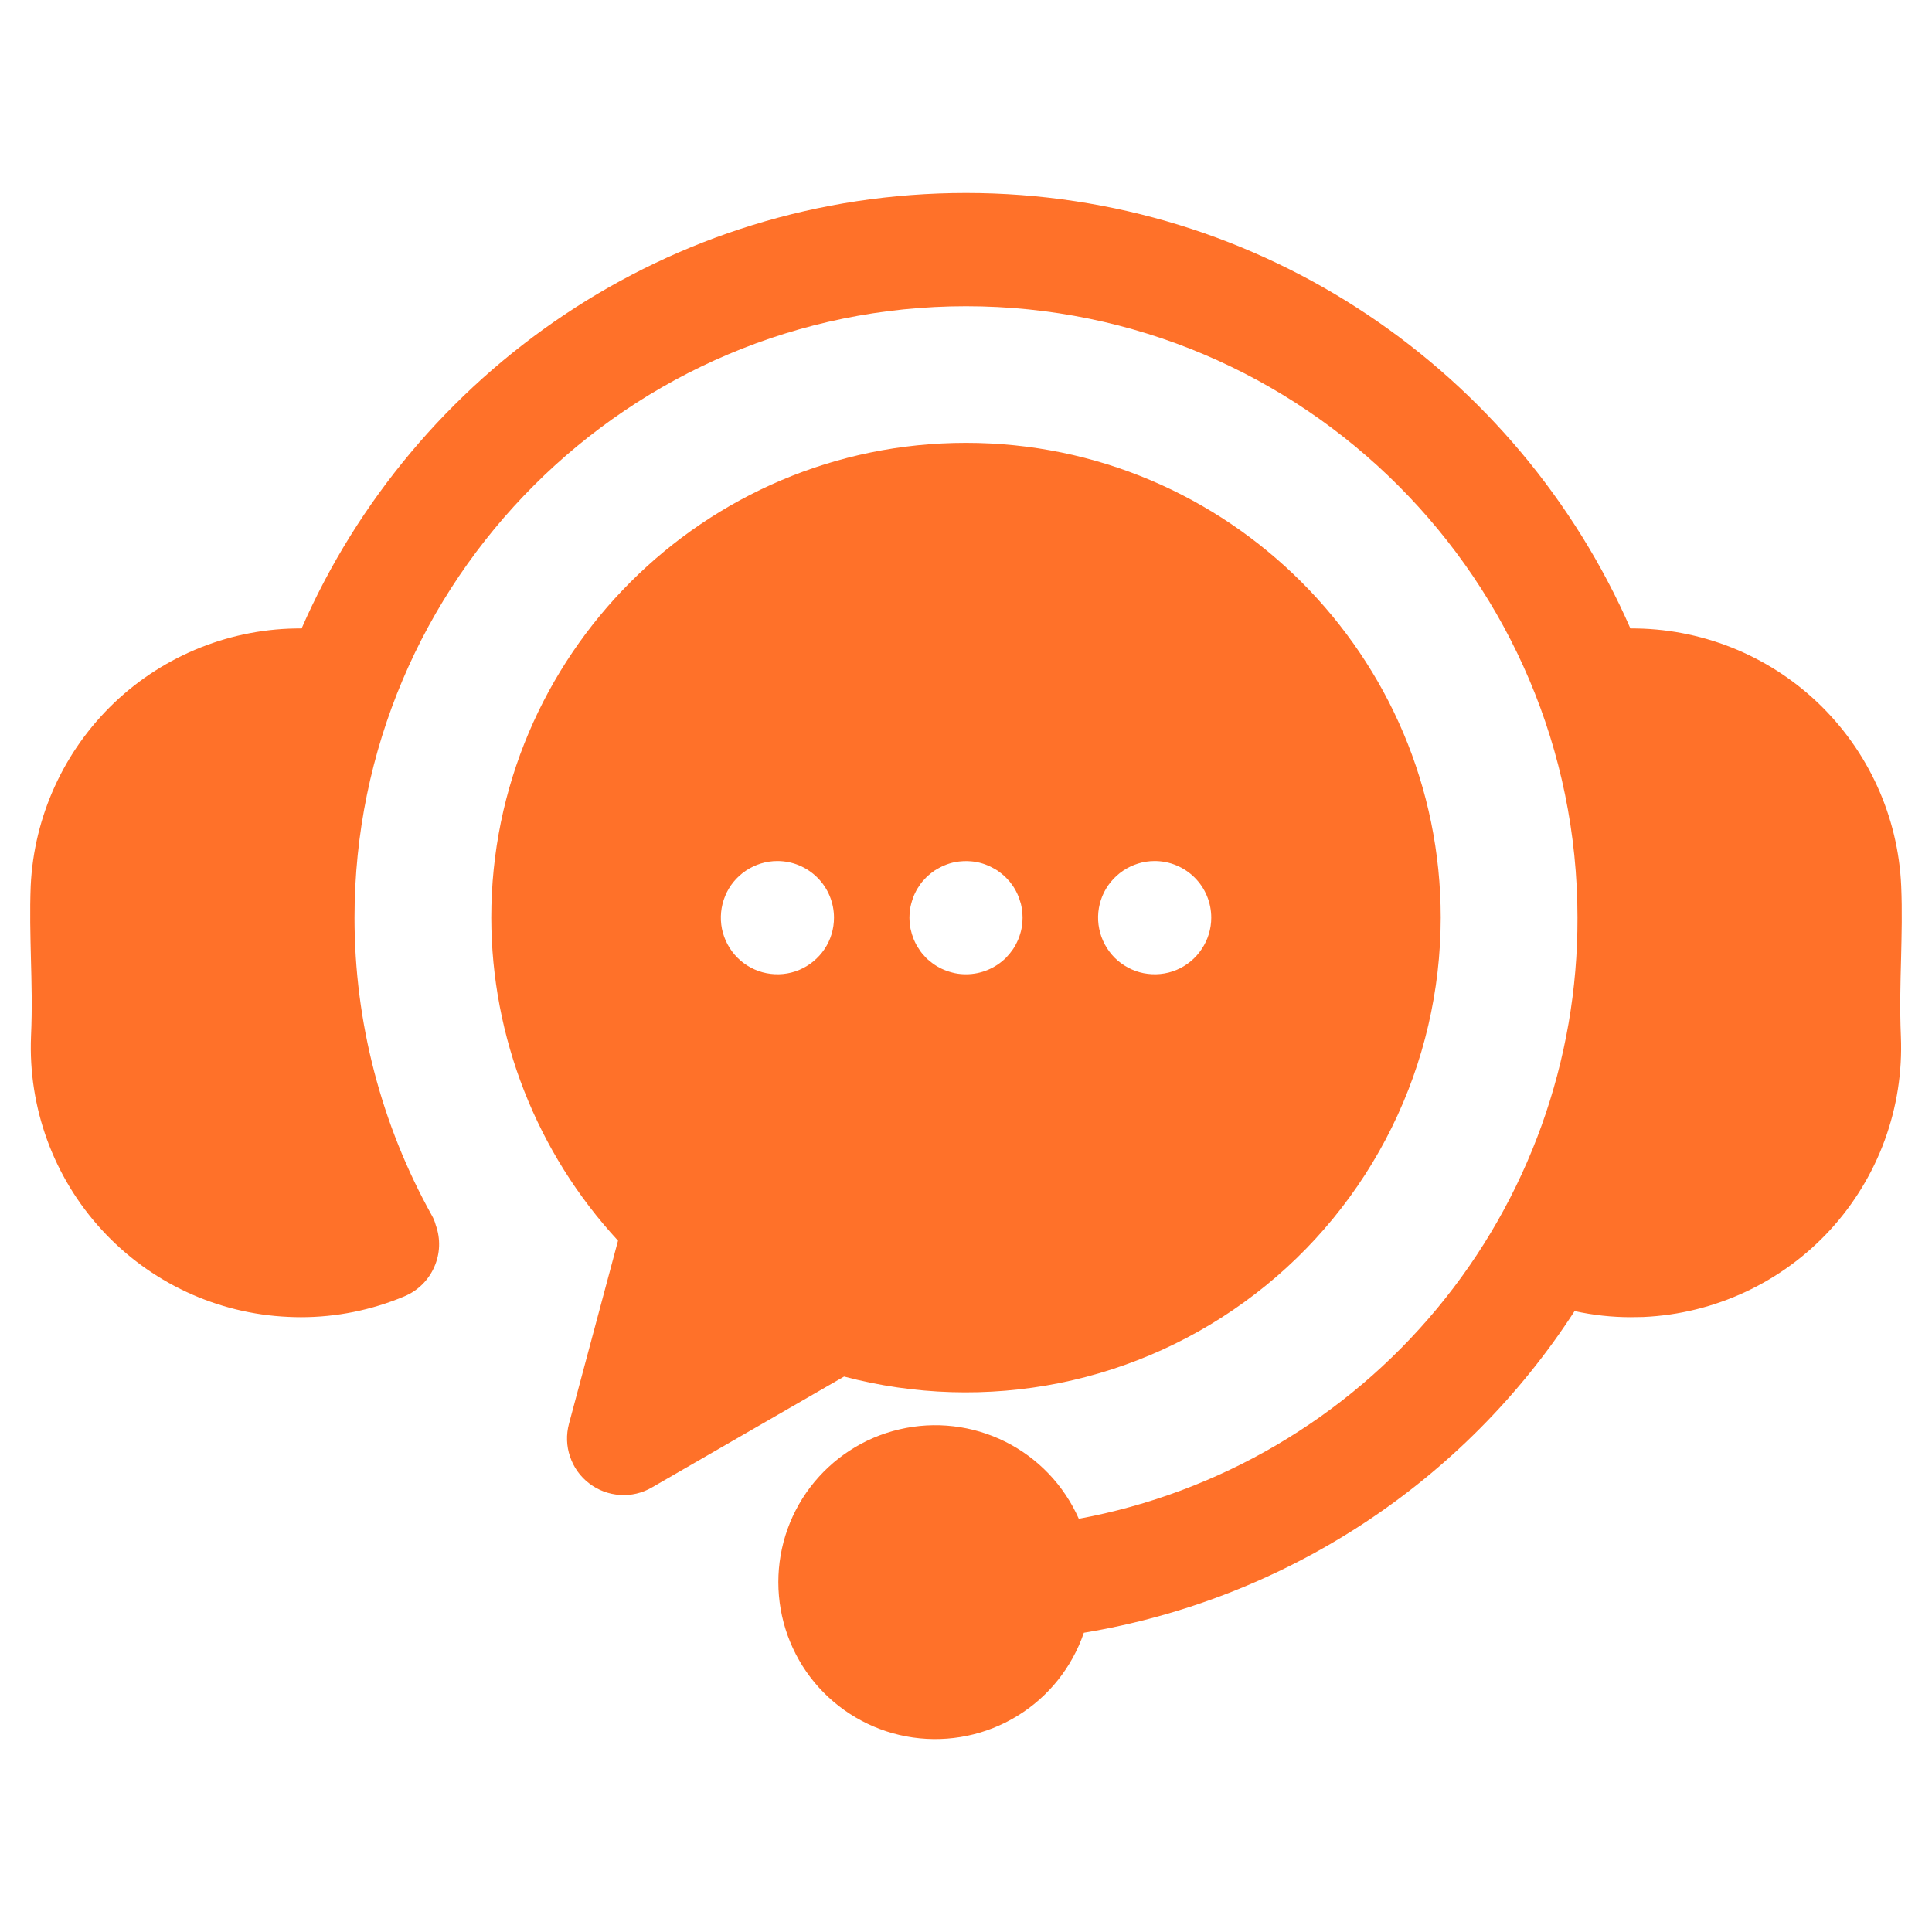
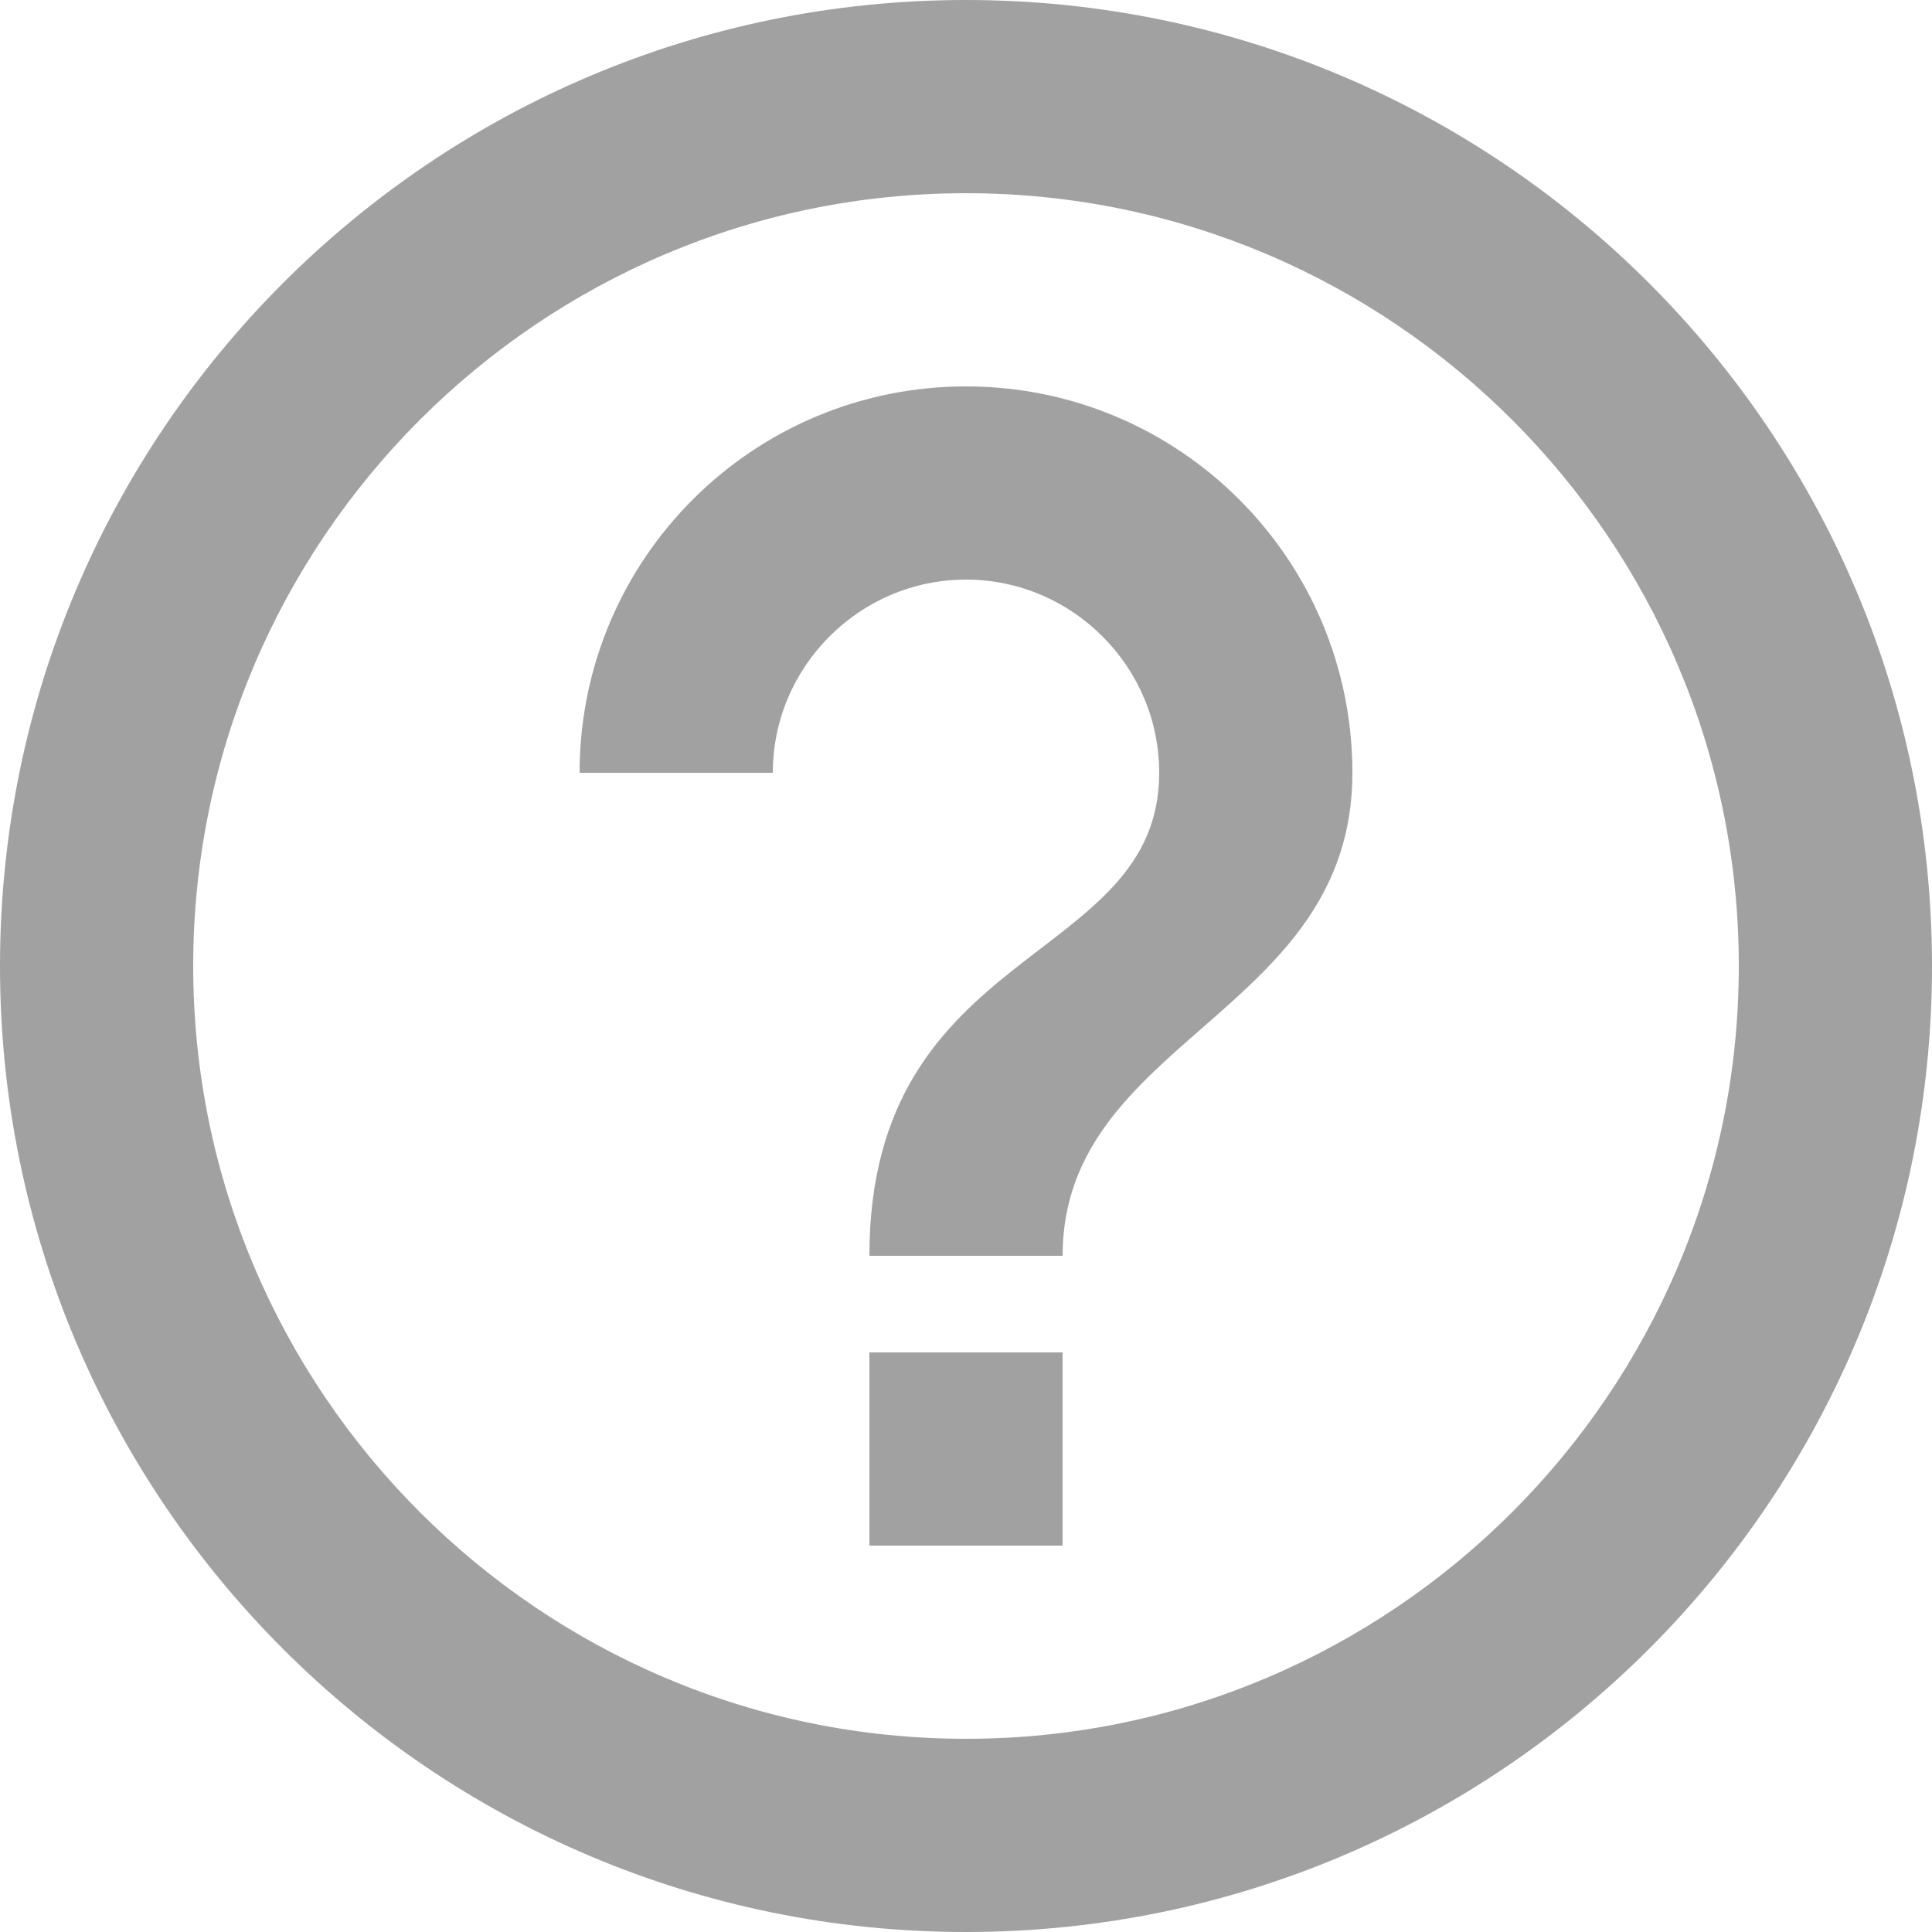
- <svg xmlns="http://www.w3.org/2000/svg" width="18" height="18" viewBox="0 0 18 18" fill="none">
-   <g id="fi_10439779">
-     <path id="Vector" d="M17.71 9.655C17.738 10.32 17.501 10.968 17.052 11.458C16.602 11.948 15.976 12.24 15.312 12.27C15.273 12.271 15.234 12.272 15.195 12.272C15.019 12.272 14.843 12.253 14.67 12.215C14.159 13.005 13.488 13.68 12.7 14.196C11.913 14.712 11.026 15.058 10.098 15.212C9.988 15.534 9.769 15.809 9.478 15.987C9.188 16.165 8.844 16.236 8.506 16.188C8.169 16.14 7.859 15.975 7.63 15.723C7.401 15.47 7.268 15.145 7.253 14.805C7.238 14.464 7.342 14.129 7.548 13.857C7.754 13.586 8.048 13.394 8.38 13.317C8.712 13.239 9.061 13.28 9.366 13.432C9.671 13.584 9.913 13.838 10.051 14.15C11.358 13.908 12.54 13.215 13.389 12.191C14.238 11.168 14.701 9.879 14.697 8.55C14.697 5.408 12.141 2.853 9 2.853C5.859 2.853 3.303 5.408 3.303 8.55C3.303 9.521 3.551 10.476 4.024 11.325C4.04 11.353 4.052 11.383 4.06 11.414C4.106 11.541 4.101 11.681 4.046 11.804C3.992 11.928 3.892 12.026 3.767 12.078C3.462 12.206 3.135 12.272 2.804 12.272C2.765 12.272 2.726 12.271 2.686 12.269C2.022 12.24 1.397 11.948 0.948 11.458C0.498 10.968 0.262 10.319 0.289 9.655C0.301 9.39 0.294 9.154 0.288 8.925C0.283 8.71 0.277 8.488 0.286 8.255C0.316 7.607 0.595 6.995 1.065 6.547C1.535 6.1 2.161 5.851 2.81 5.855C3.853 3.469 6.235 1.798 9 1.798C11.765 1.798 14.147 3.469 15.19 5.855C15.839 5.851 16.465 6.099 16.935 6.546C17.406 6.994 17.685 7.606 17.713 8.255C17.723 8.488 17.717 8.71 17.712 8.925C17.706 9.154 17.699 9.39 17.71 9.655ZM13.423 8.55C13.422 9.227 13.267 9.896 12.967 10.504C12.668 11.111 12.233 11.642 11.695 12.055C11.158 12.468 10.534 12.752 9.869 12.886C9.205 13.019 8.519 12.998 7.864 12.825L6.074 13.858C5.983 13.911 5.88 13.935 5.776 13.928C5.671 13.921 5.572 13.884 5.489 13.82C5.406 13.757 5.344 13.67 5.311 13.571C5.277 13.473 5.274 13.366 5.301 13.265L5.758 11.559C5 10.739 4.579 9.665 4.577 8.55C4.577 6.11 6.561 4.126 9 4.126C11.439 4.126 13.423 6.11 13.423 8.55ZM7.77 8.55C7.77 8.41 7.715 8.276 7.616 8.177C7.517 8.078 7.383 8.022 7.243 8.022H7.242C7.138 8.022 7.036 8.054 6.949 8.112C6.863 8.17 6.795 8.252 6.756 8.348C6.716 8.445 6.706 8.551 6.726 8.653C6.747 8.755 6.797 8.849 6.871 8.923C6.944 8.996 7.038 9.047 7.141 9.067C7.243 9.087 7.349 9.077 7.445 9.037C7.541 8.997 7.624 8.929 7.682 8.842C7.74 8.756 7.77 8.654 7.77 8.55H7.77ZM9.527 8.55C9.527 8.532 9.526 8.515 9.525 8.498C9.523 8.481 9.52 8.464 9.517 8.447C9.514 8.43 9.51 8.413 9.504 8.397C9.499 8.38 9.493 8.364 9.487 8.348C9.481 8.332 9.473 8.317 9.465 8.301C9.457 8.286 9.448 8.271 9.439 8.257C9.429 8.243 9.419 8.229 9.408 8.215C9.397 8.202 9.385 8.189 9.373 8.177C9.361 8.165 9.348 8.153 9.334 8.142C9.321 8.131 9.307 8.121 9.293 8.111C9.278 8.102 9.264 8.093 9.248 8.085C9.233 8.077 9.217 8.069 9.202 8.063C9.186 8.056 9.17 8.05 9.153 8.045C9.12 8.035 9.086 8.028 9.052 8.025C9 8.02 8.948 8.023 8.897 8.032C8.88 8.036 8.863 8.04 8.847 8.045C8.83 8.05 8.814 8.056 8.798 8.063C8.783 8.069 8.767 8.077 8.752 8.085C8.736 8.093 8.722 8.102 8.707 8.111C8.693 8.121 8.679 8.131 8.666 8.142C8.652 8.153 8.639 8.165 8.627 8.177C8.615 8.189 8.603 8.202 8.592 8.215C8.581 8.229 8.571 8.243 8.562 8.257C8.552 8.271 8.543 8.286 8.535 8.301C8.527 8.316 8.52 8.332 8.513 8.348C8.507 8.364 8.501 8.38 8.496 8.397C8.491 8.413 8.487 8.43 8.483 8.447C8.48 8.464 8.477 8.481 8.475 8.498C8.474 8.515 8.473 8.532 8.473 8.55C8.473 8.567 8.474 8.584 8.475 8.602C8.477 8.619 8.48 8.636 8.483 8.653C8.487 8.669 8.491 8.686 8.496 8.703C8.501 8.719 8.507 8.736 8.513 8.751C8.52 8.767 8.527 8.783 8.535 8.798C8.543 8.813 8.552 8.828 8.562 8.842C8.571 8.857 8.581 8.871 8.592 8.884C8.603 8.897 8.615 8.91 8.627 8.923C8.639 8.935 8.652 8.947 8.666 8.957C8.679 8.968 8.693 8.979 8.707 8.988C8.722 8.998 8.736 9.007 8.752 9.015C8.782 9.031 8.814 9.044 8.847 9.054C8.863 9.059 8.88 9.063 8.897 9.067C8.931 9.074 8.966 9.077 9 9.077C9.14 9.077 9.274 9.021 9.373 8.923C9.397 8.898 9.419 8.871 9.439 8.842C9.448 8.828 9.457 8.813 9.465 8.798C9.473 8.783 9.48 8.767 9.487 8.751C9.494 8.736 9.499 8.719 9.504 8.703C9.509 8.686 9.514 8.67 9.517 8.653C9.52 8.636 9.523 8.619 9.525 8.602C9.526 8.584 9.527 8.567 9.527 8.55L9.527 8.55ZM11.285 8.55C11.285 8.41 11.23 8.276 11.131 8.177C11.032 8.078 10.898 8.022 10.758 8.022H10.757C10.653 8.022 10.551 8.054 10.464 8.112C10.378 8.17 10.31 8.252 10.27 8.349C10.231 8.445 10.22 8.551 10.241 8.653C10.261 8.755 10.312 8.849 10.385 8.923C10.459 8.996 10.553 9.047 10.655 9.067C10.758 9.087 10.864 9.077 10.96 9.037C11.056 8.997 11.139 8.929 11.196 8.842C11.254 8.756 11.285 8.654 11.285 8.55Z" fill="#FF7129" />
-   </g>
+ <svg xmlns="http://www.w3.org/2000/svg" width="20" height="20" viewBox="0 0 20 20" fill="none">
+   <path d="M9 16H11V14H9V16ZM10 0C4.48 0 0 4.48 0 10C0 15.52 4.48 20 10 20C15.52 20 20 15.52 20 10C20 4.48 15.52 0 10 0ZM10 18C5.59 18 2 14.41 2 10C2 5.59 5.59 2 10 2C14.41 2 18 5.59 18 10C18 14.41 14.41 18 10 18ZM10 4C7.79 4 6 5.79 6 8H8C8 6.9 8.9 6 10 6C11.1 6 12 6.9 12 8C12 10 9 9.75 9 13H11C11 10.75 14 10.5 14 8C14 5.79 12.21 4 10 4Z" fill="#A1A1A1" />
</svg>
